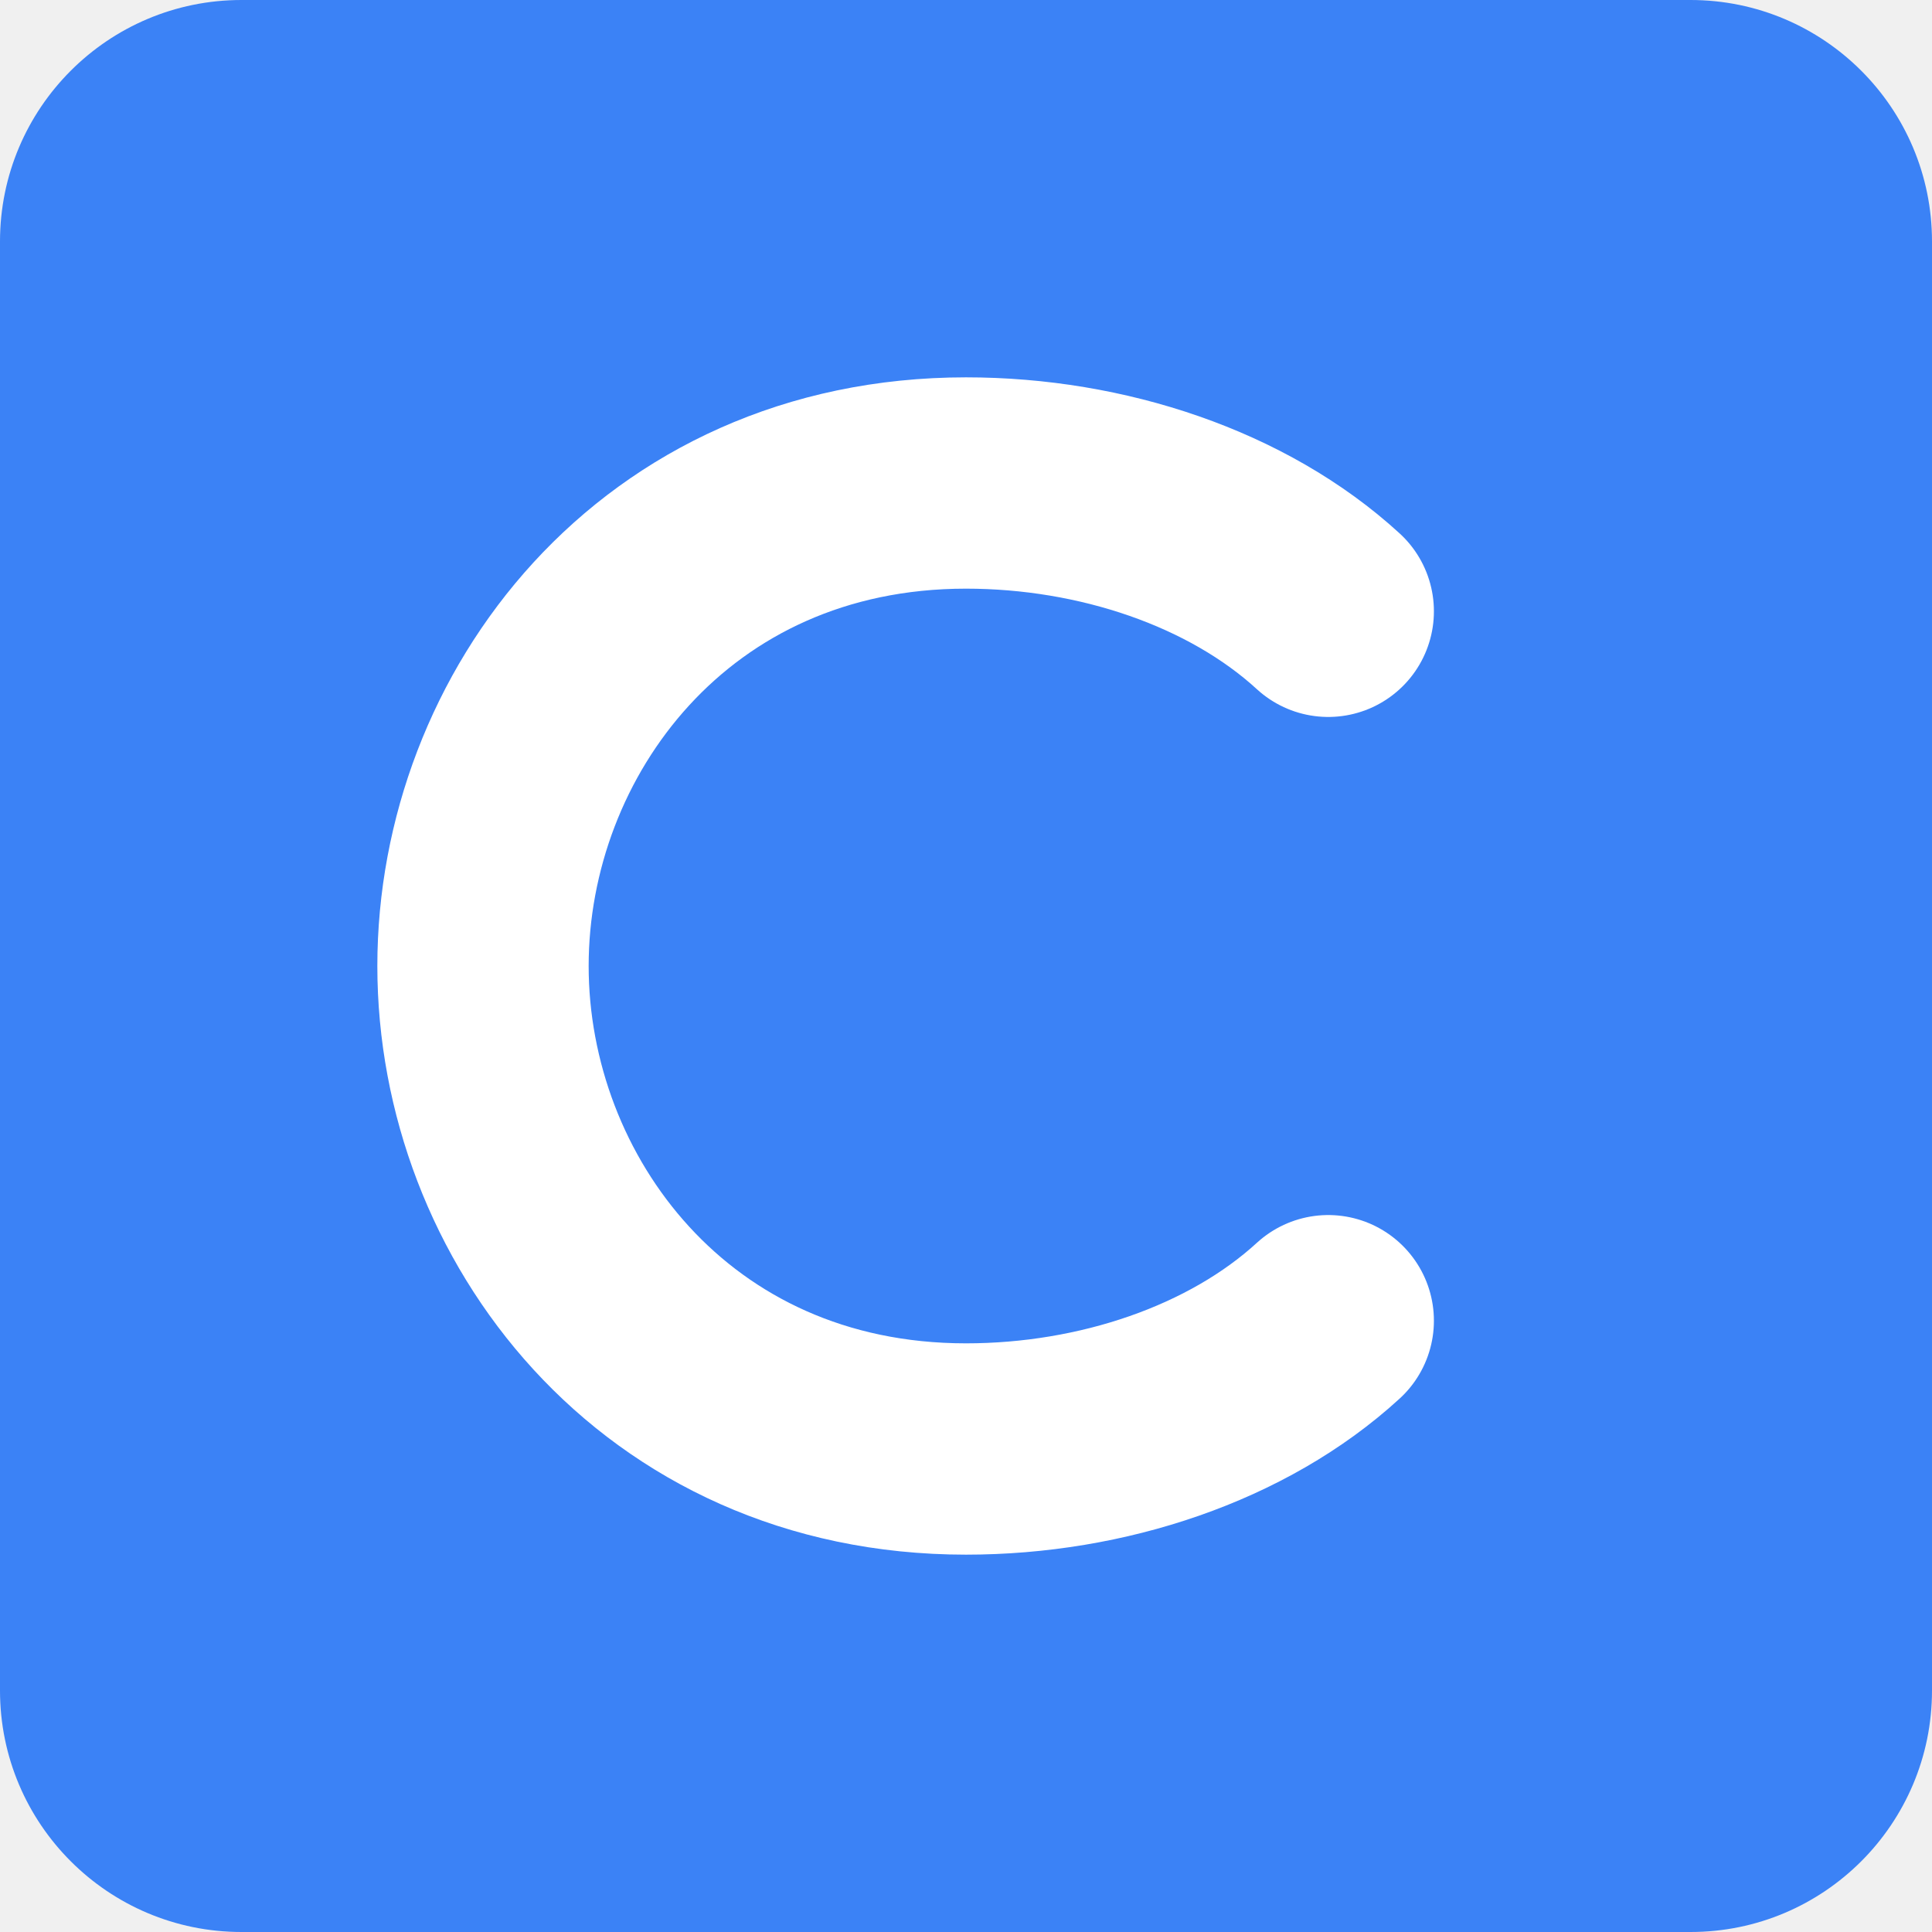
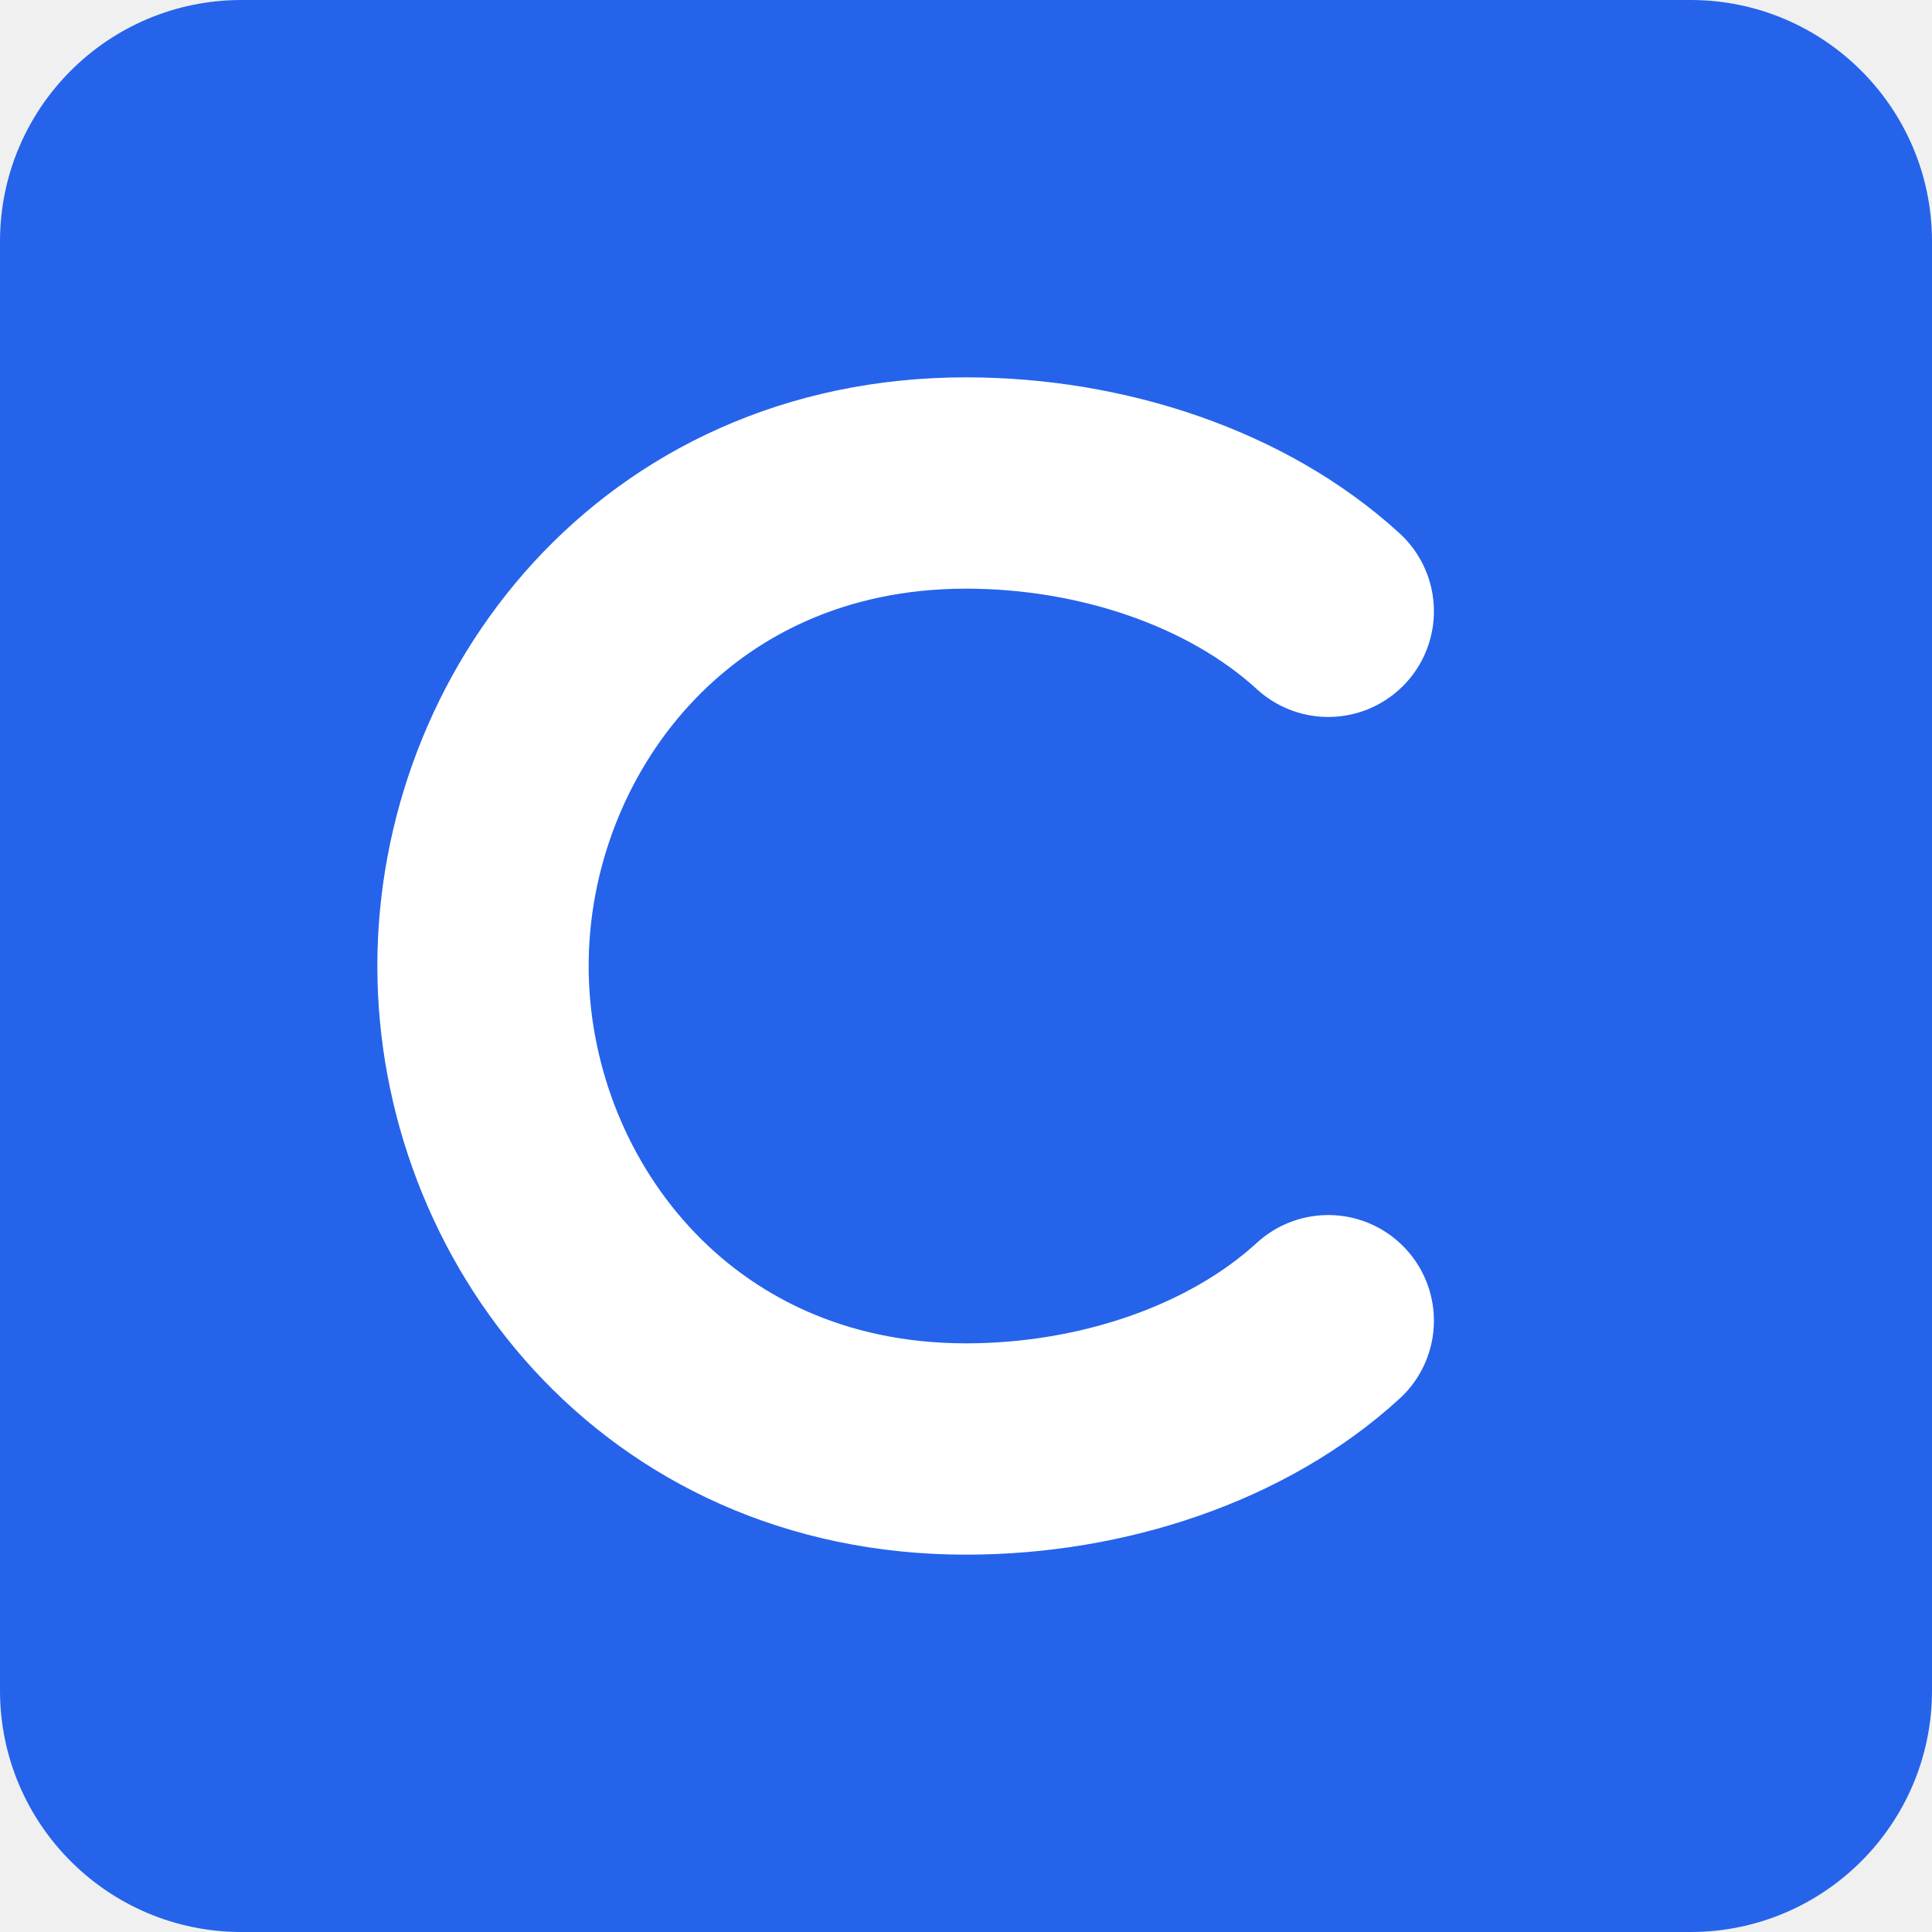
<svg xmlns="http://www.w3.org/2000/svg" viewBox="0 0 128 128">
-   <rect width="128" height="128" rx="16" fill="#3b82f6" />
+   <rect width="128" height="128" rx="16" fill="#2563eb" />
  <path d="M88 40.5 C 82 35 73 32 64 32 C 44 32 32 48 32 64 C 32 80 44 96 64 96 C 73 96 82 93 88 87.5" stroke="white" stroke-width="14" stroke-linecap="round" fill="none" />
</svg>
